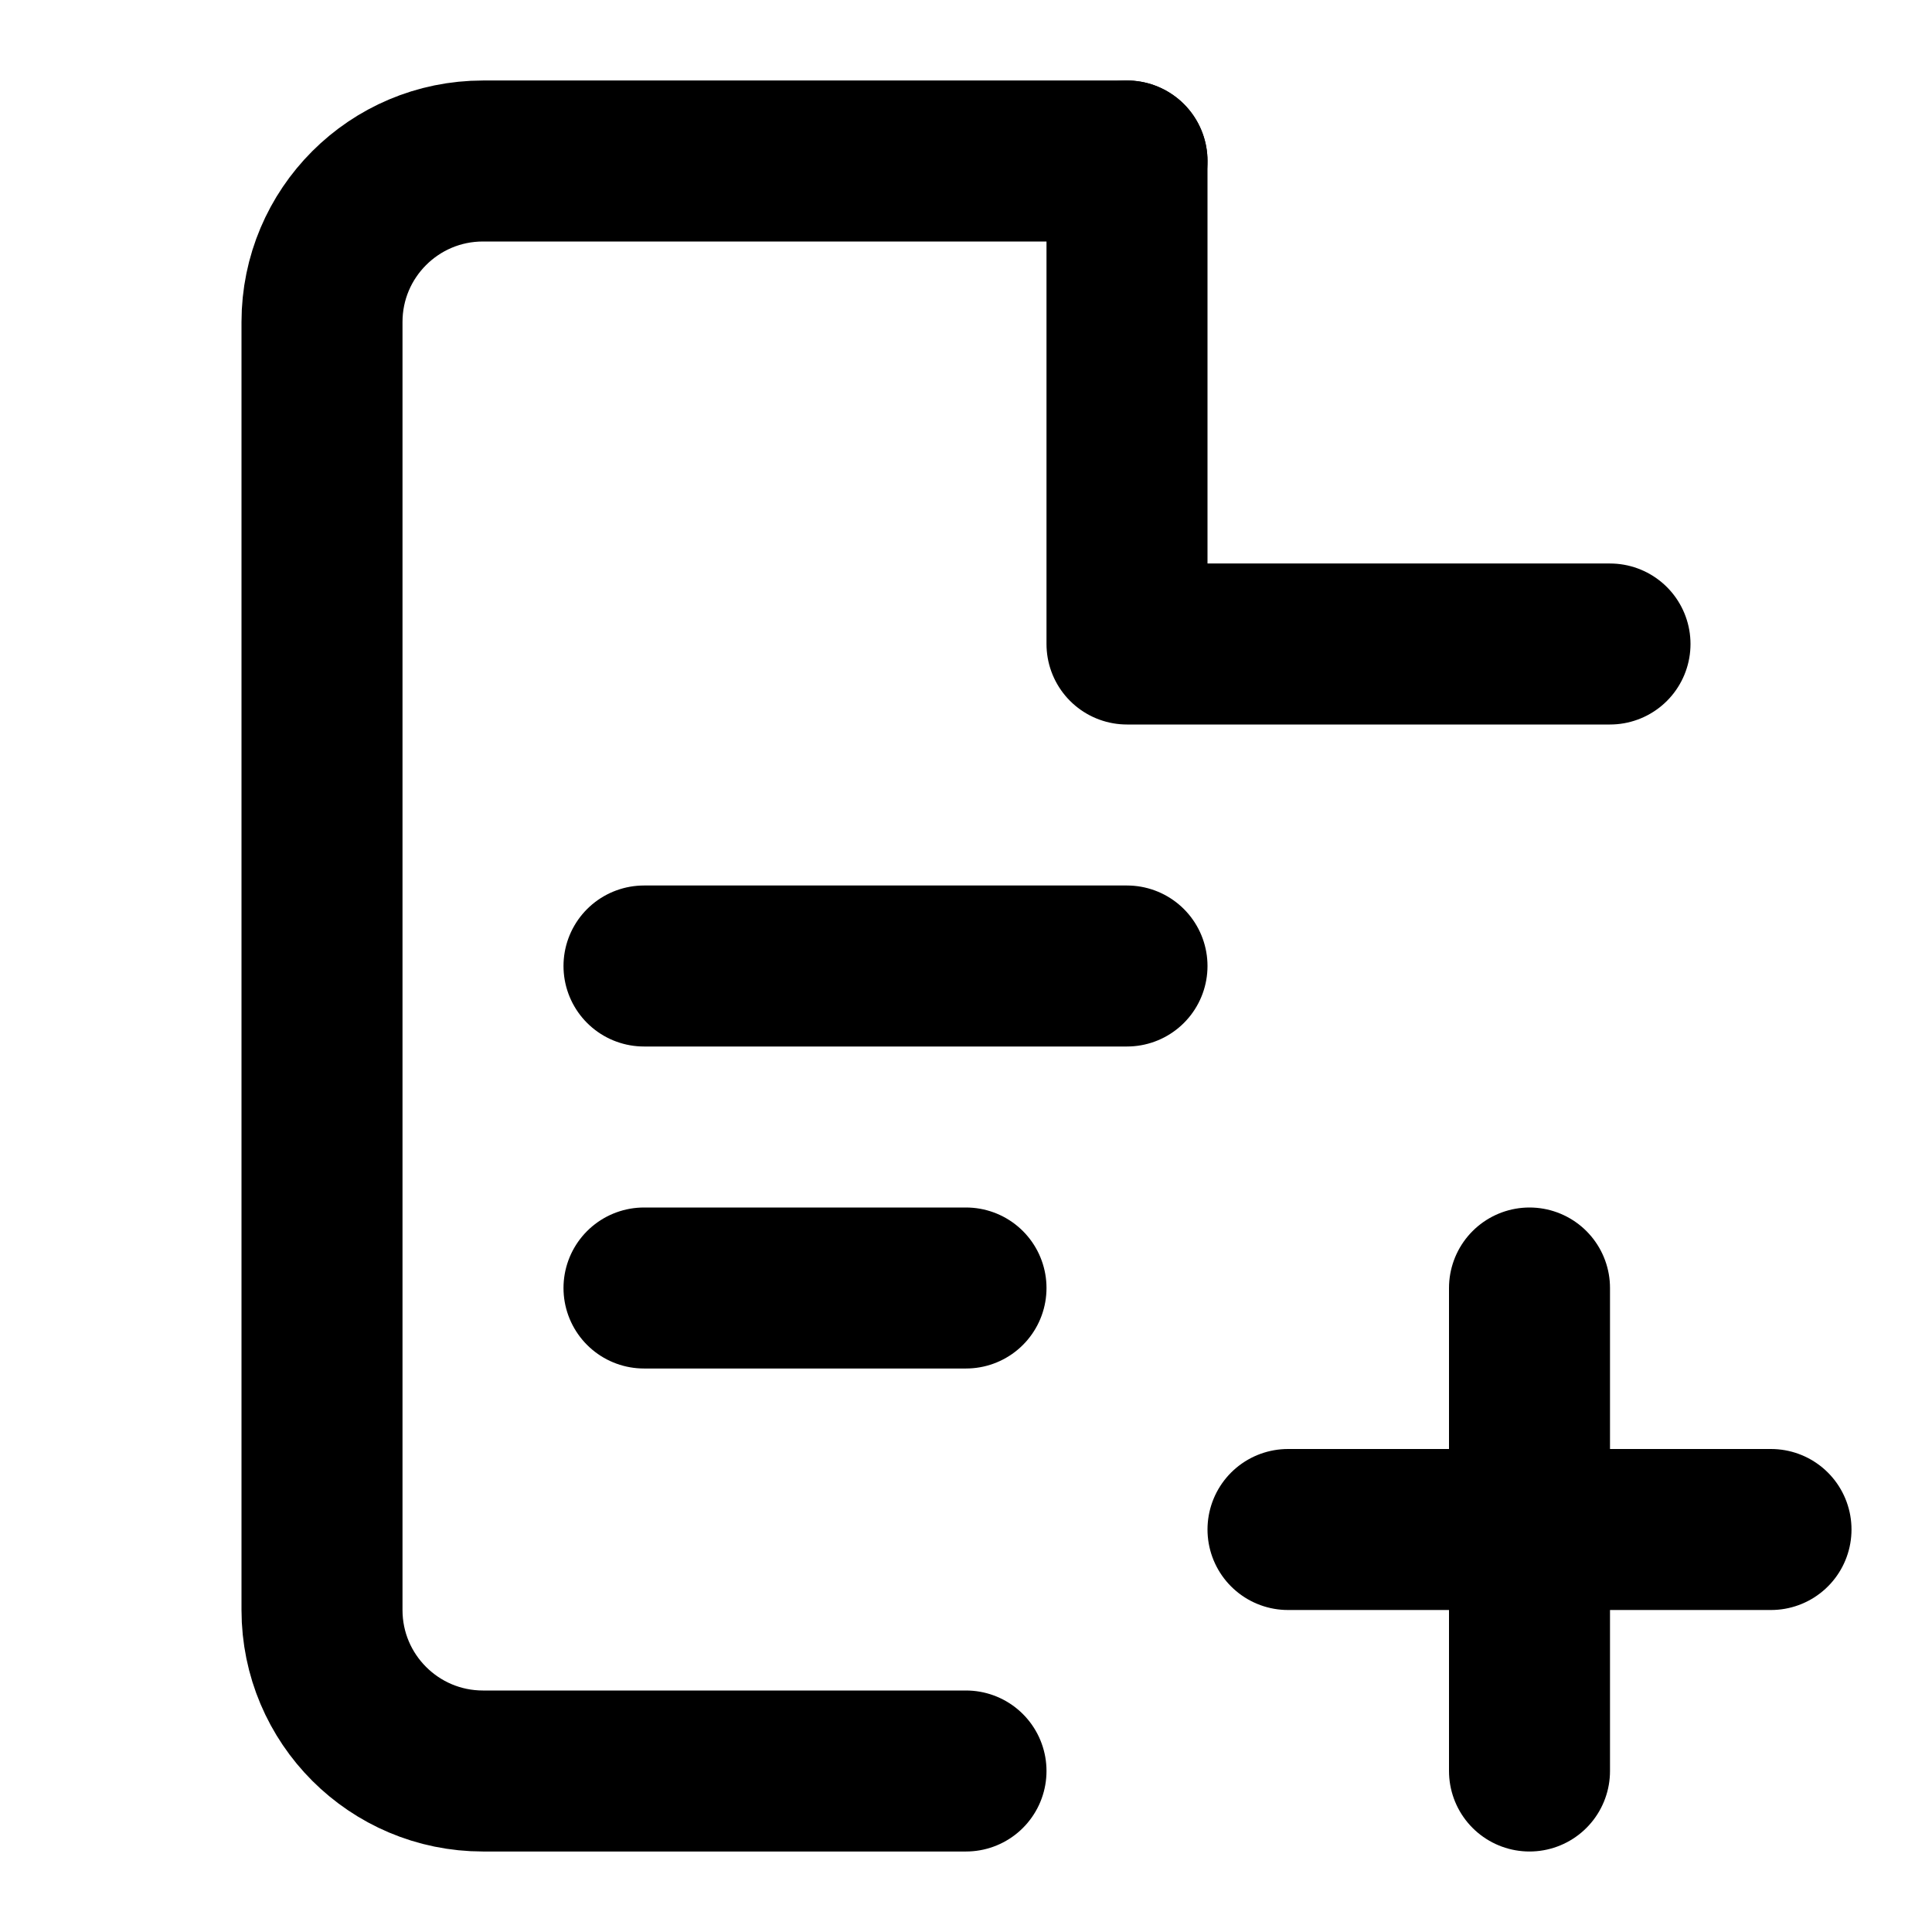
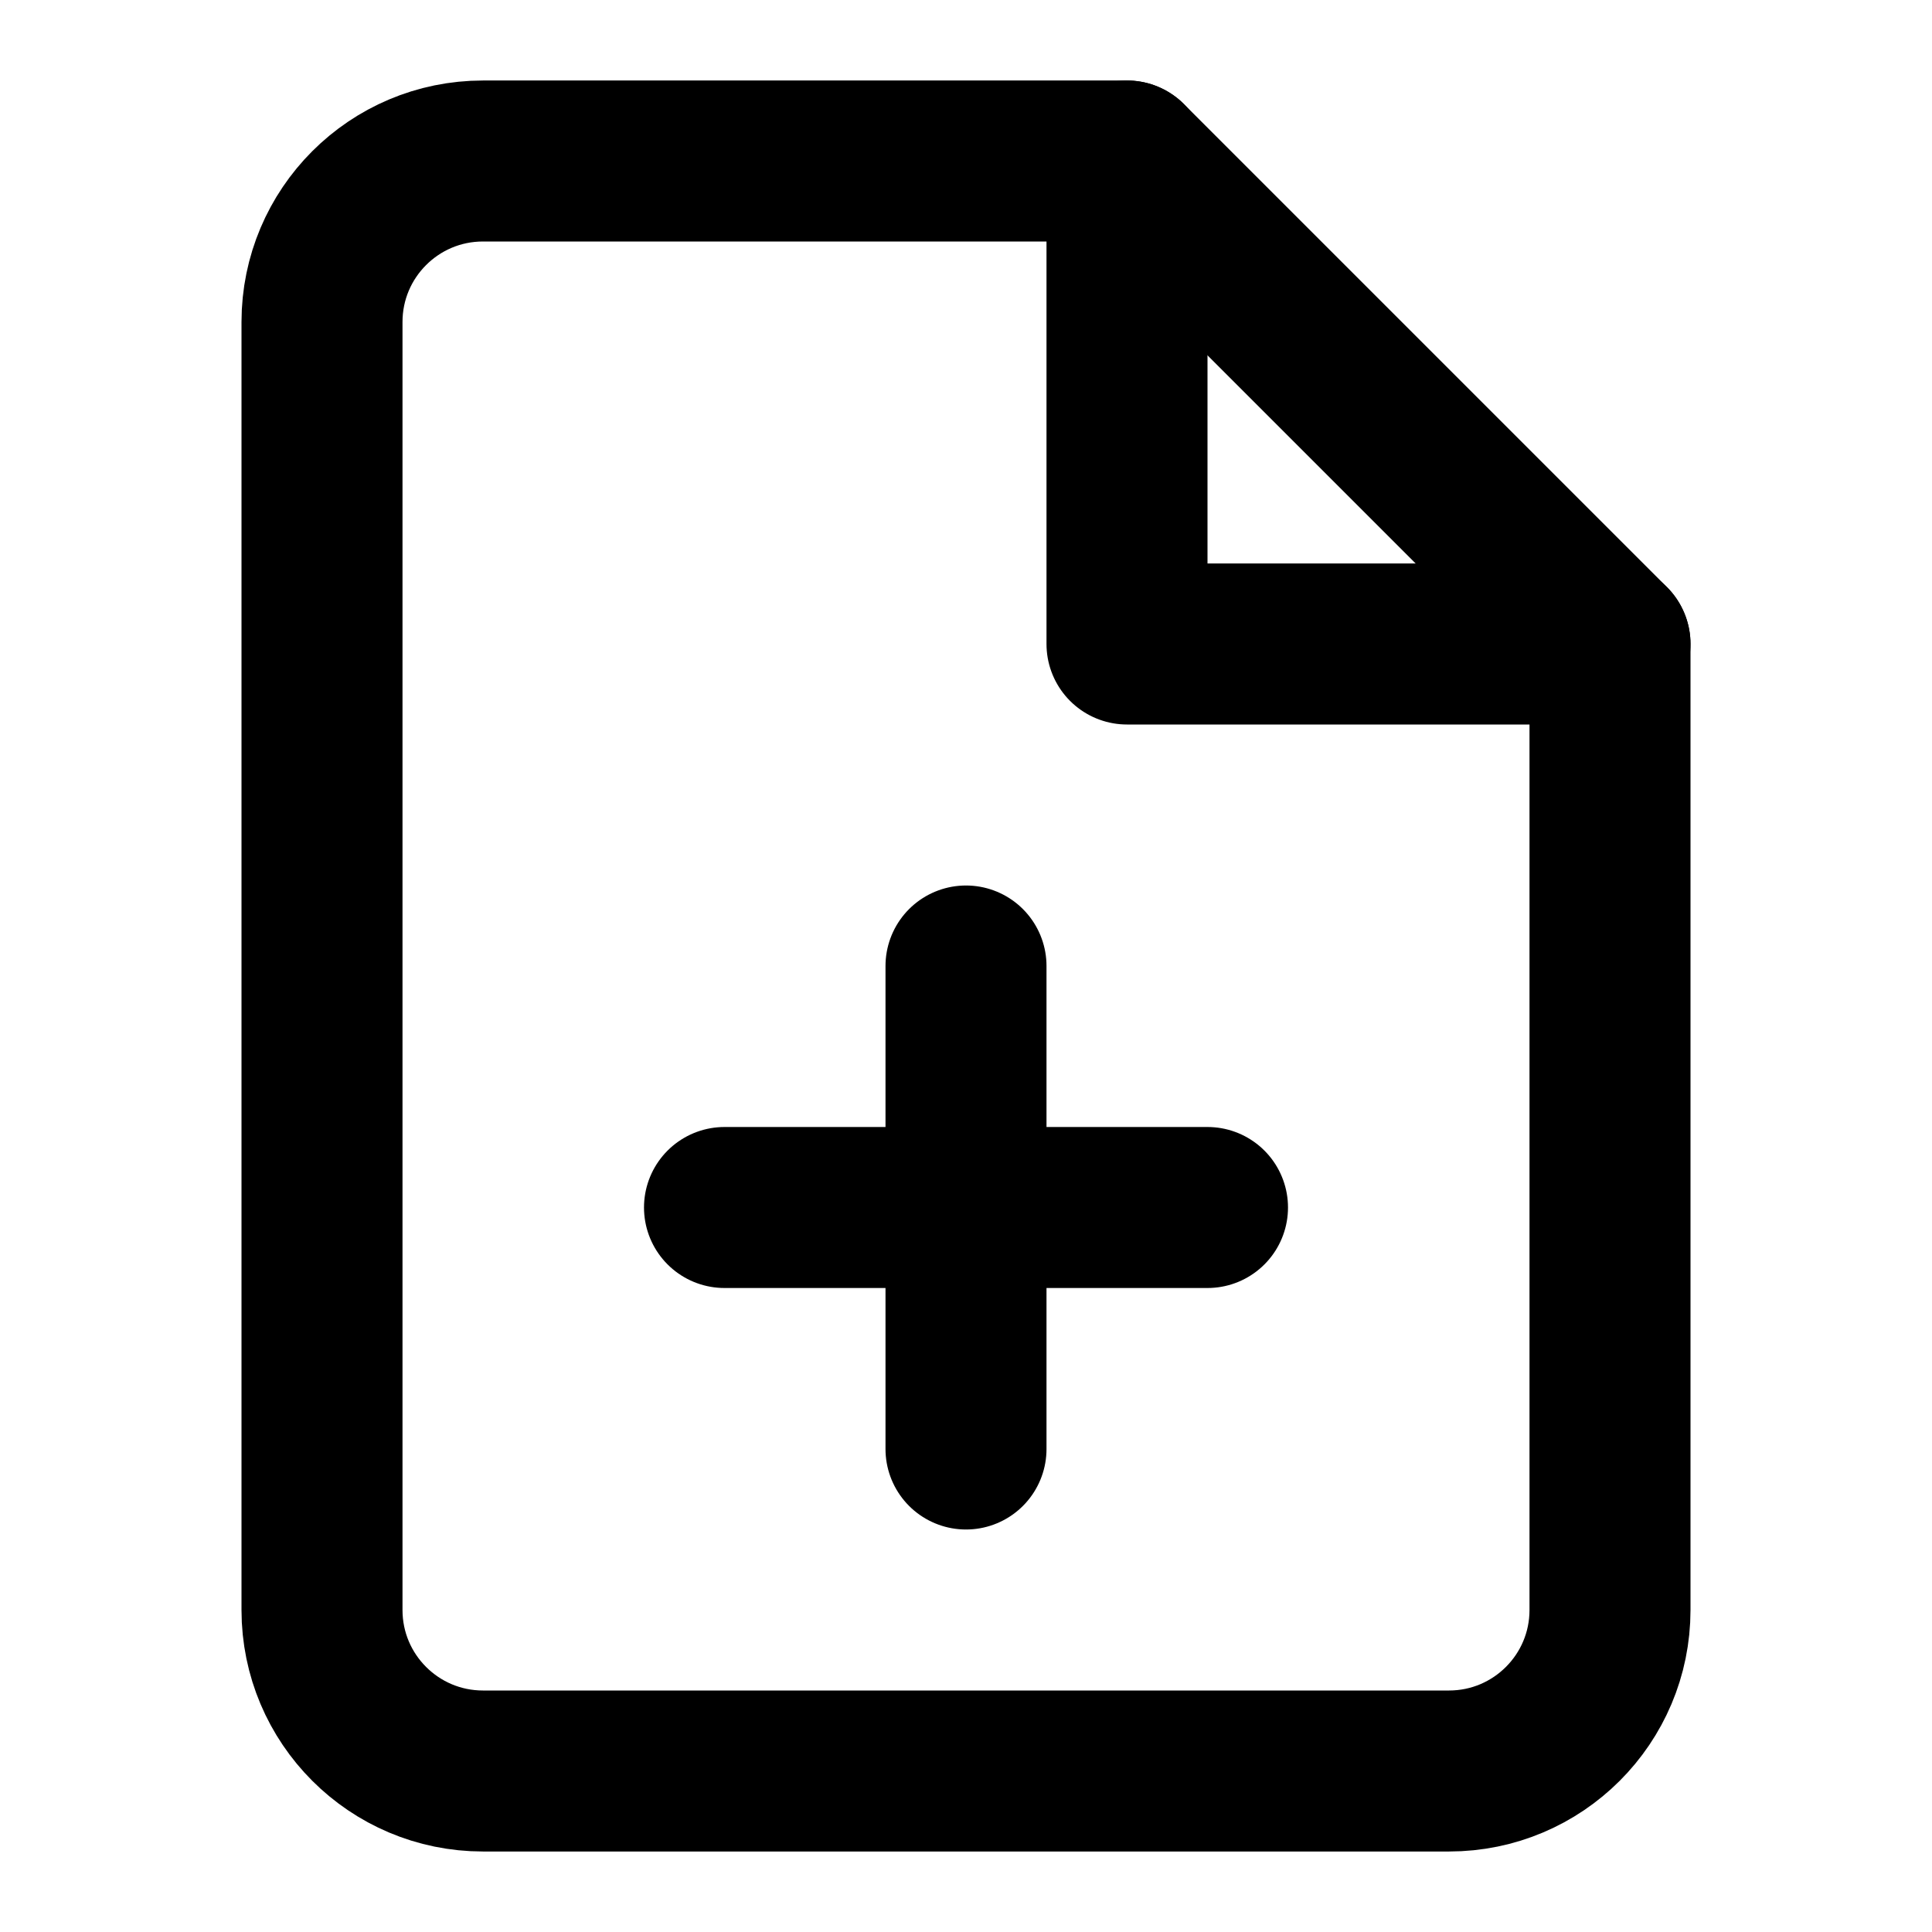
<svg xmlns="http://www.w3.org/2000/svg" viewBox="0 0 24 24" fill="none" stroke="currentColor" stroke-width="2" stroke-linecap="round" stroke-linejoin="round">
-   <path d="M14 2H6a2 2 0 0 0-2 2v16a2 2 0 0 0 2 2h6" />
+   <path d="M14 2H6a2 2 0 0 0-2 2v16a2 2 0 0 0 2 2h12a2 2 0 0 0 2-2V8z" />
  <polyline points="14 2 14 8 20 8" />
-   <line x1="8" y1="12" x2="14" y2="12" />
-   <line x1="8" y1="16" x2="12" y2="16" />
-   <line x1="19" y1="16" x2="19" y2="22" />
-   <line x1="16" y1="19" x2="22" y2="19" />
+   <line x1="12" y1="18" x2="12" y2="12" />
+   <line x1="9" y1="15" x2="15" y2="15" />
</svg>
